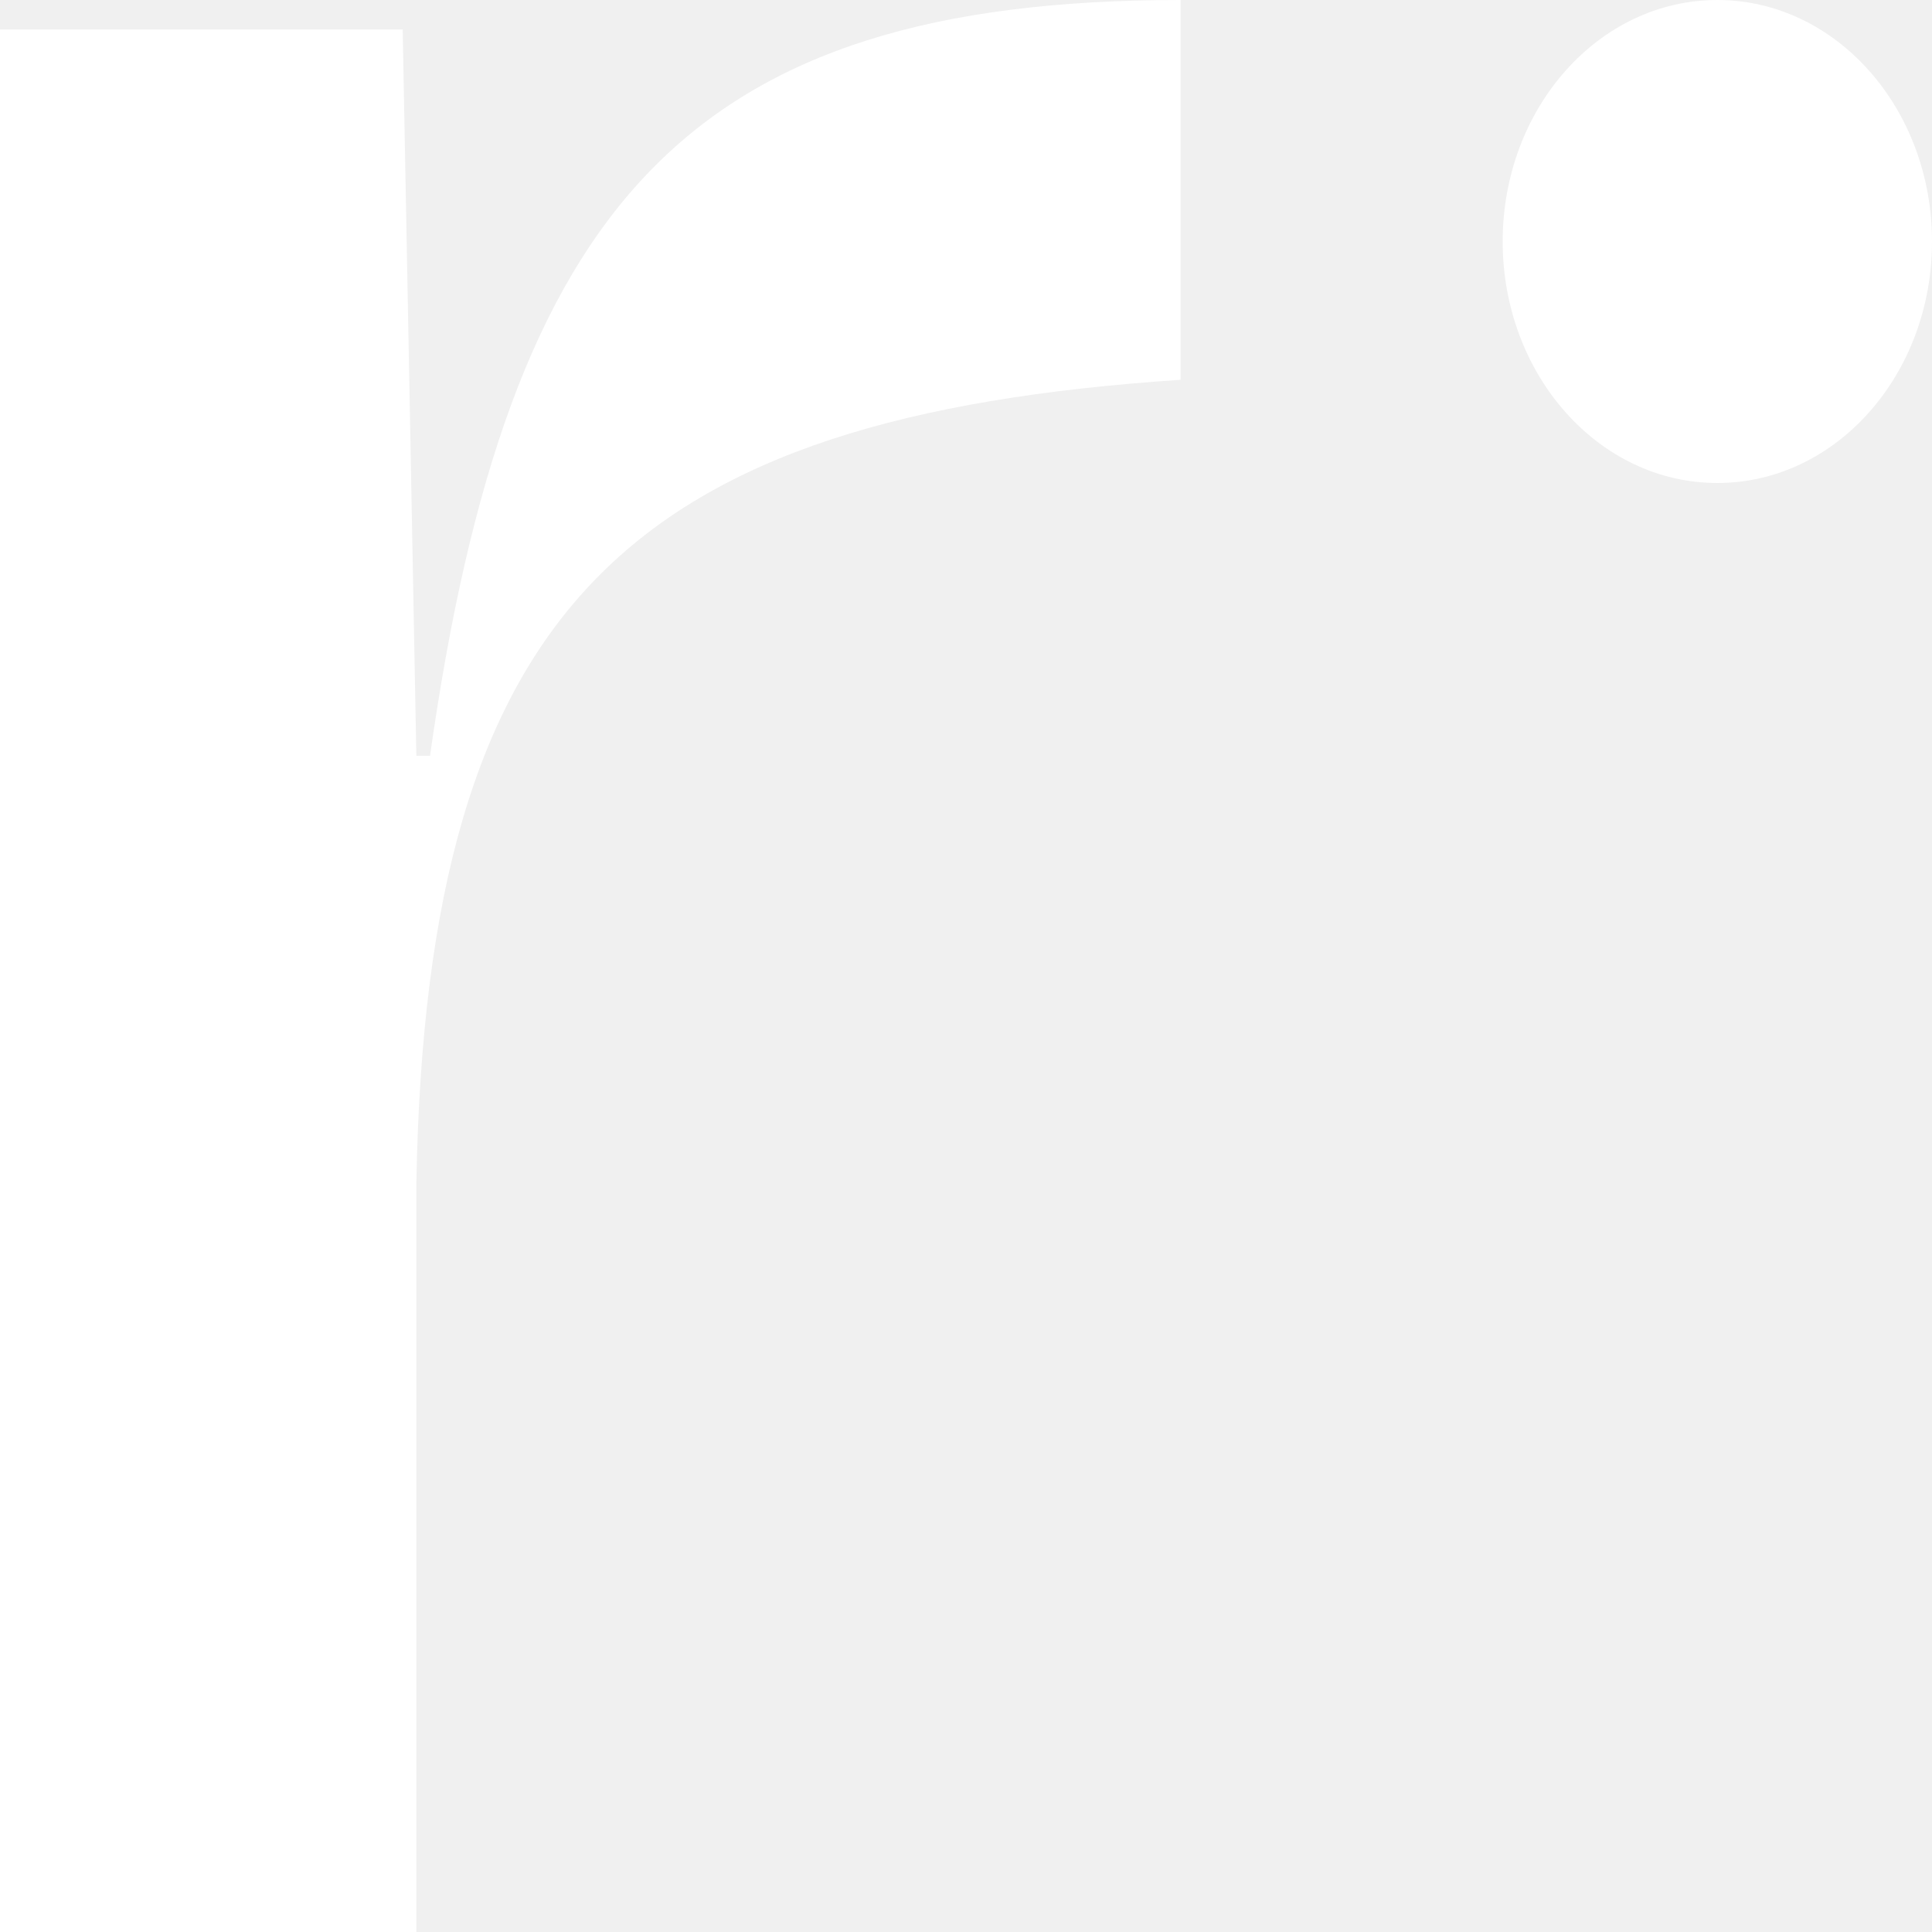
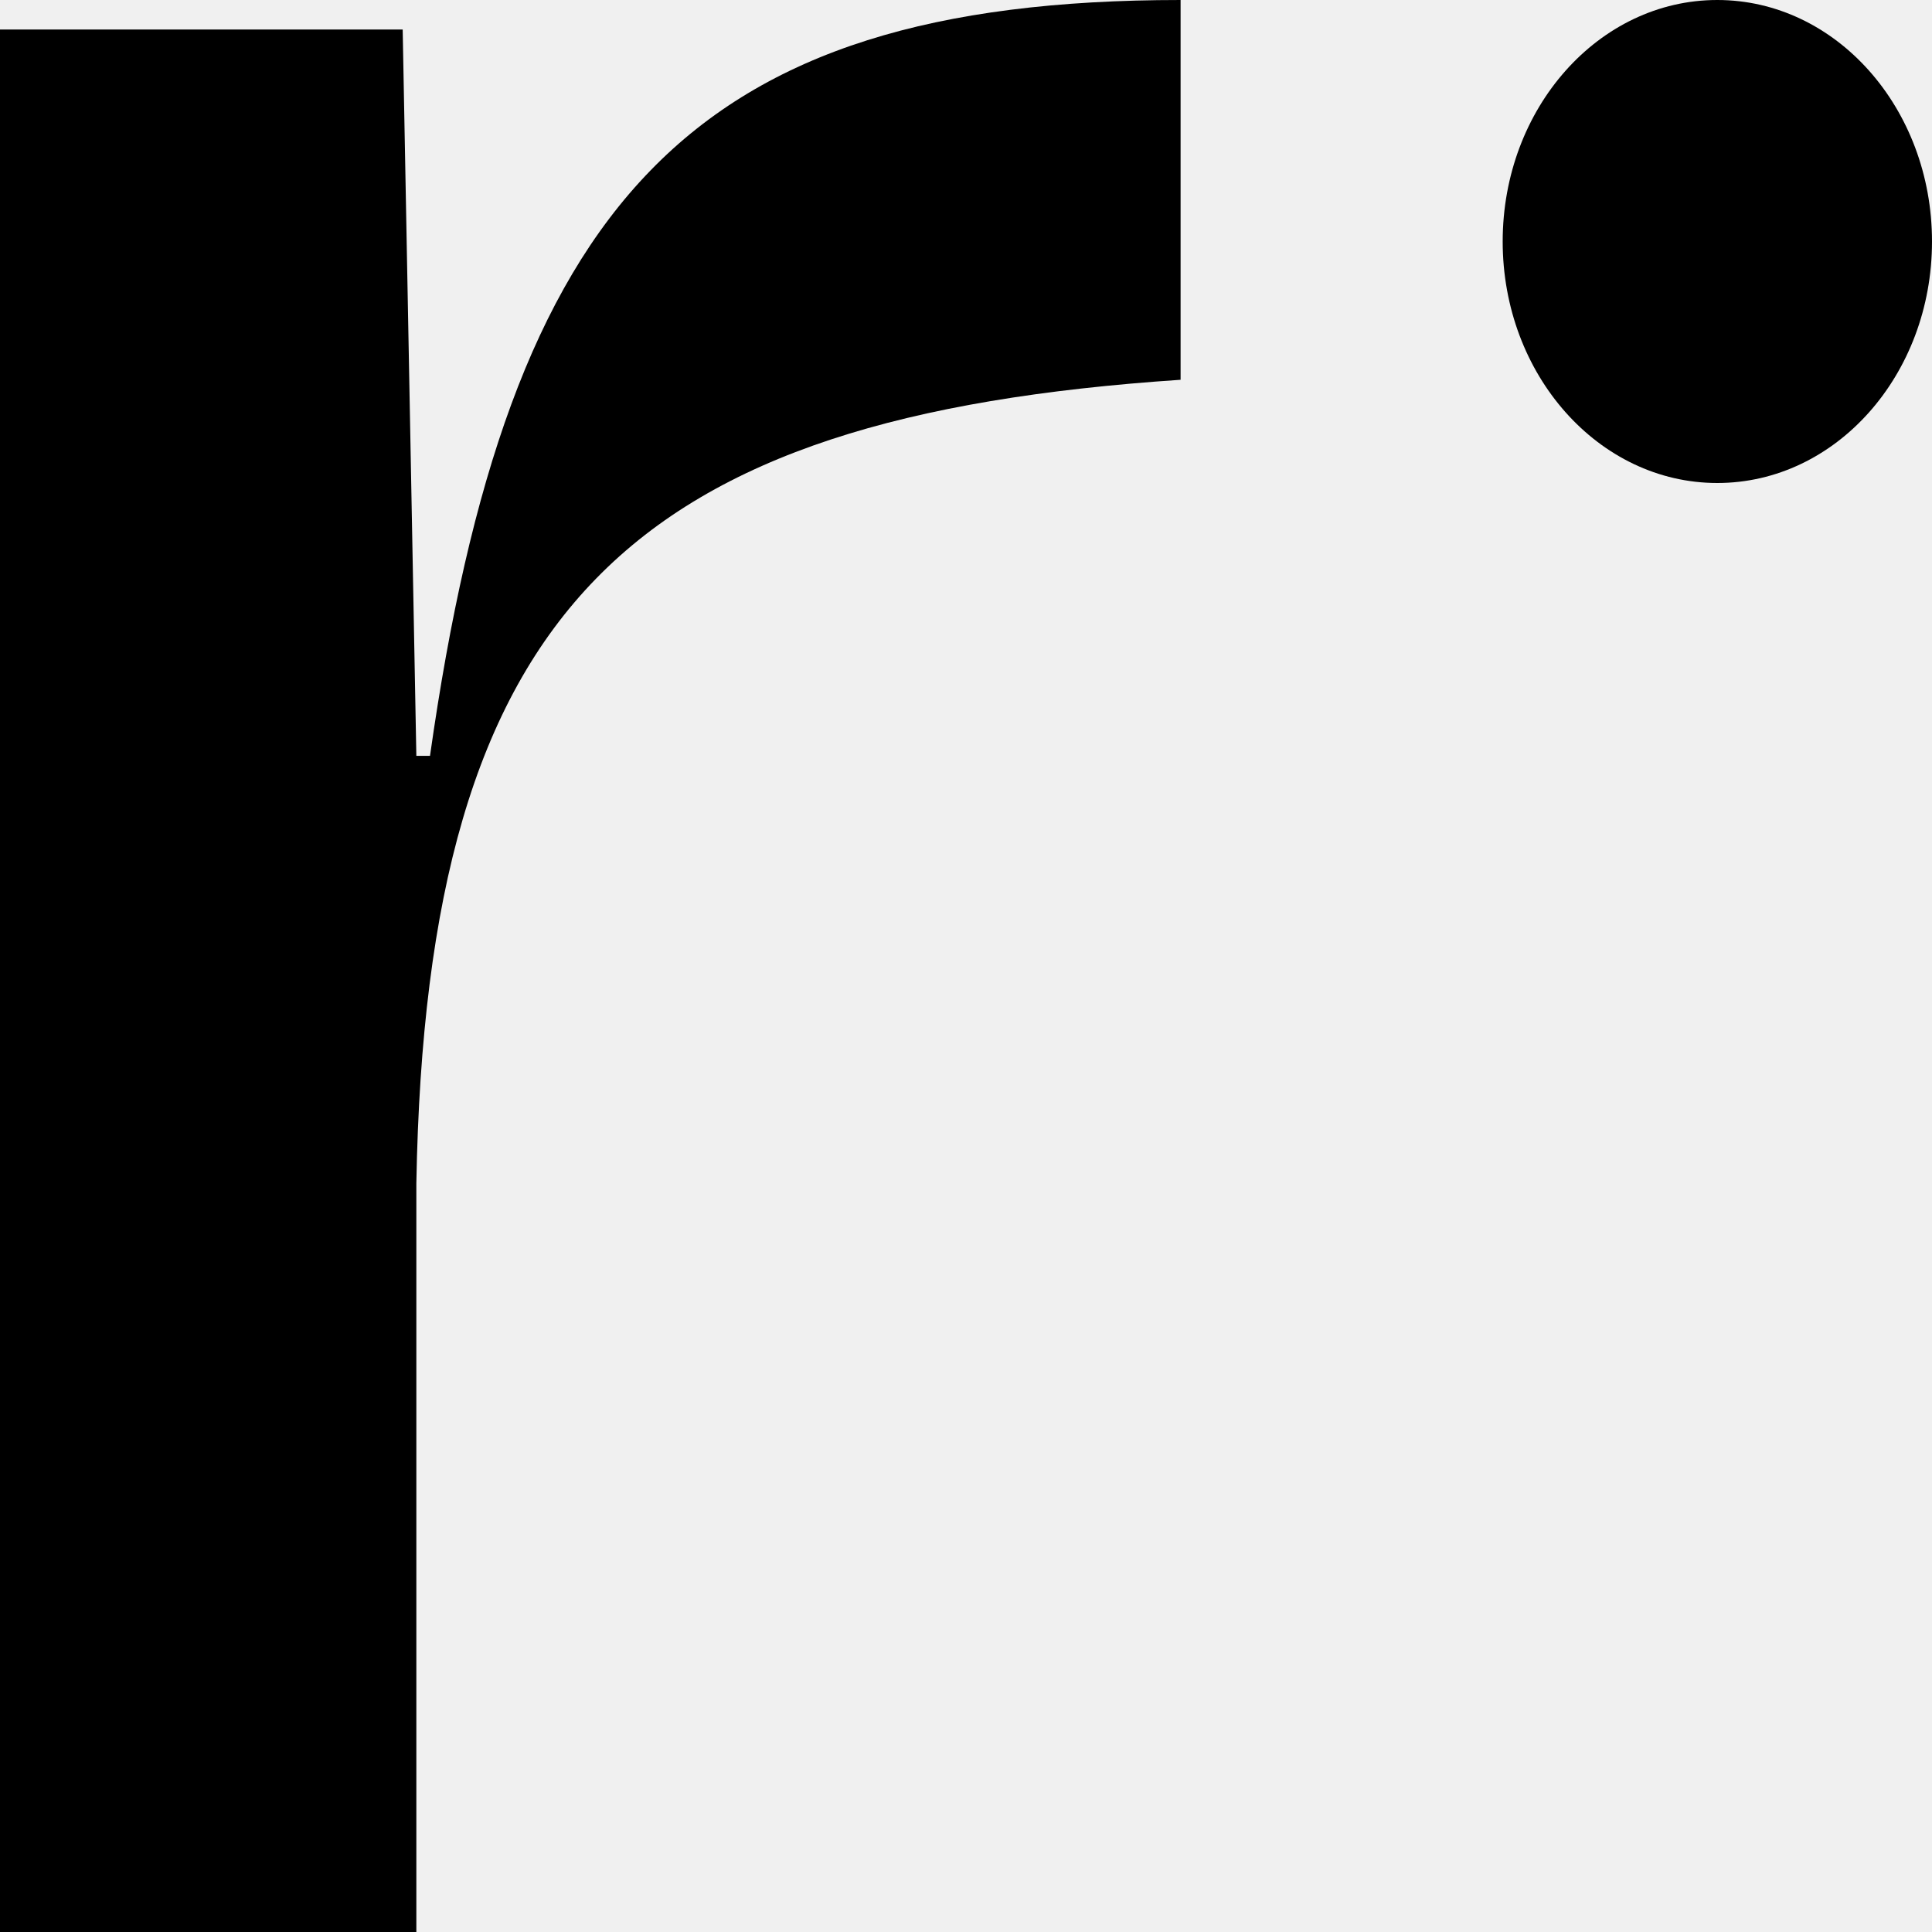
- <svg xmlns="http://www.w3.org/2000/svg" width="14" height="14" viewBox="0 0 14 14" fill="none">
-   <path d="M3.017 5.477L2.918 0.214H0V14H3.017V8.576C3.091 4.382 4.574 3.019 8.555 2.752V0C4.995 0 3.684 1.469 3.116 5.477H3.017Z" fill="white" />
-   <path d="M14 1.75C14 2.716 13.304 3.5 12.444 3.5C11.585 3.5 10.889 2.716 10.889 1.75C10.889 0.784 11.585 0 12.444 0C13.304 0 14 0.784 14 1.75Z" fill="white" />
+ <svg xmlns="http://www.w3.org/2000/svg" width="14" height="14" viewBox="0 0 14 14" fill="currentColor">
+   <path d="M3.017 5.477L2.918 0.214H0V14H3.017V8.576C3.091 4.382 4.574 3.019 8.555 2.752V0C4.995 0 3.684 1.469 3.116 5.477H3.017Z" fill="currentColor" />
+   <path d="M14 1.75C14 2.716 13.304 3.5 12.444 3.5C11.585 3.5 10.889 2.716 10.889 1.75C10.889 0.784 11.585 0 12.444 0C13.304 0 14 0.784 14 1.75Z" fill="currentColor" />
</svg>
